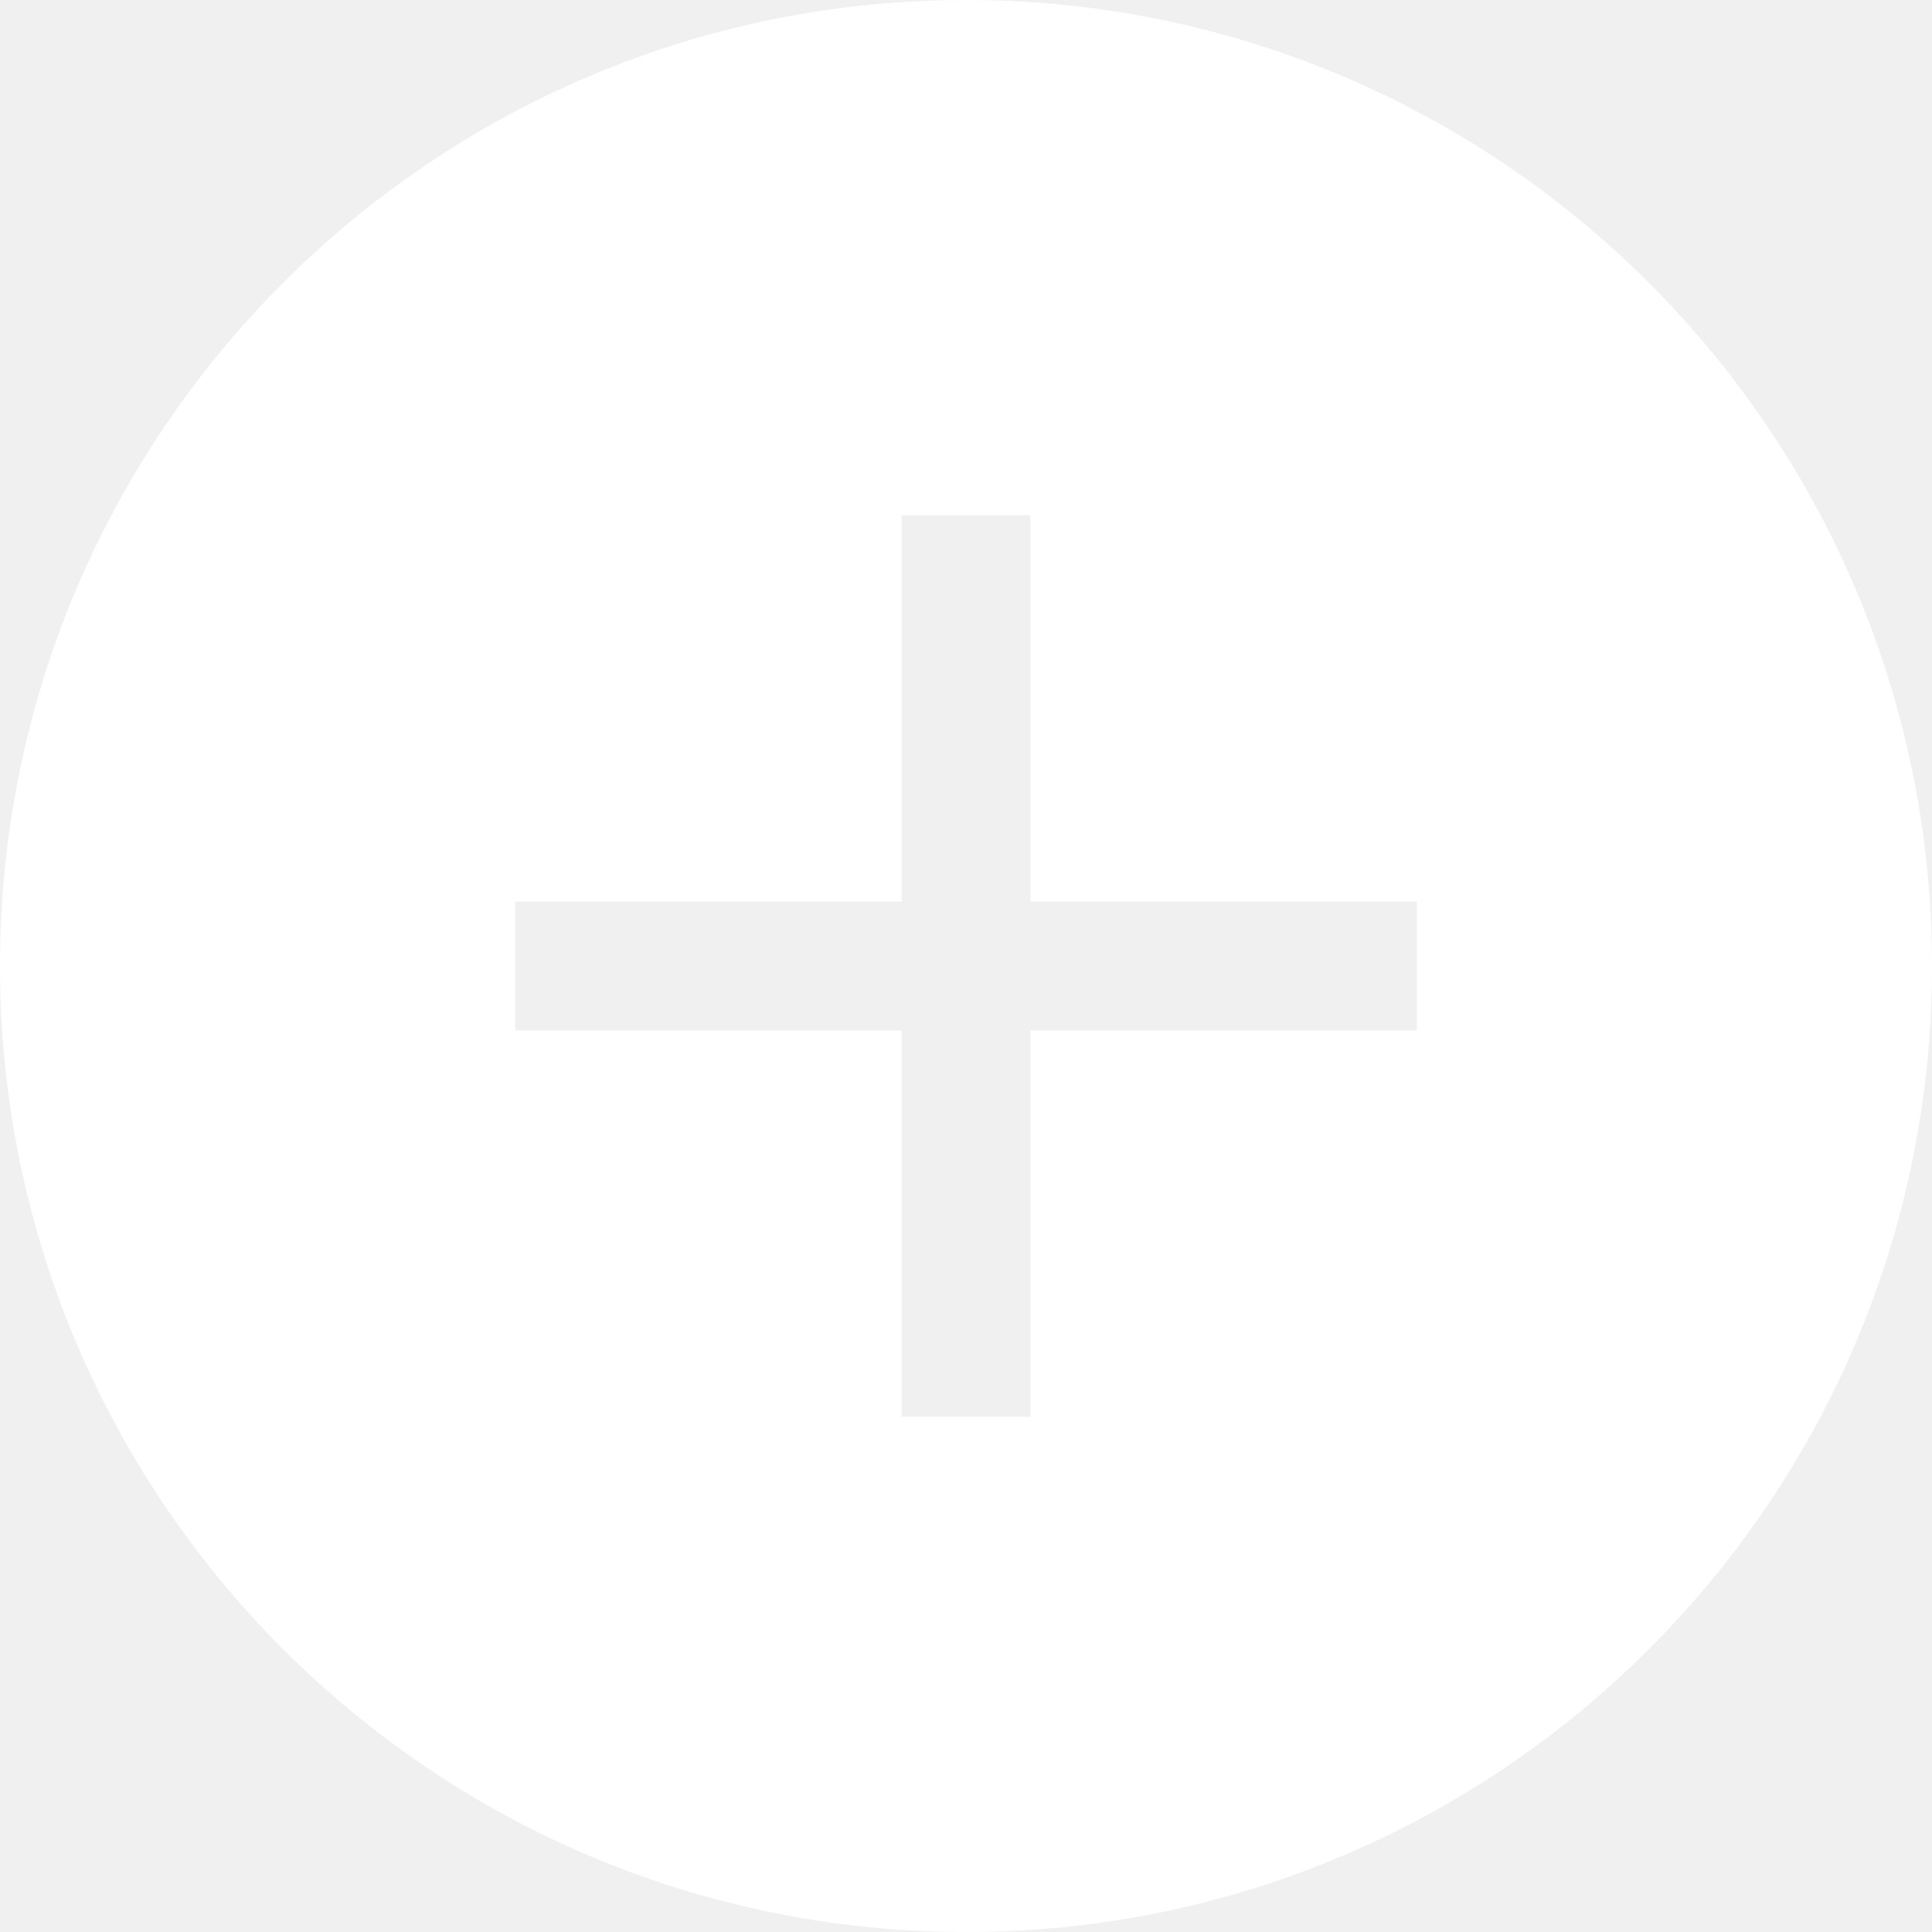
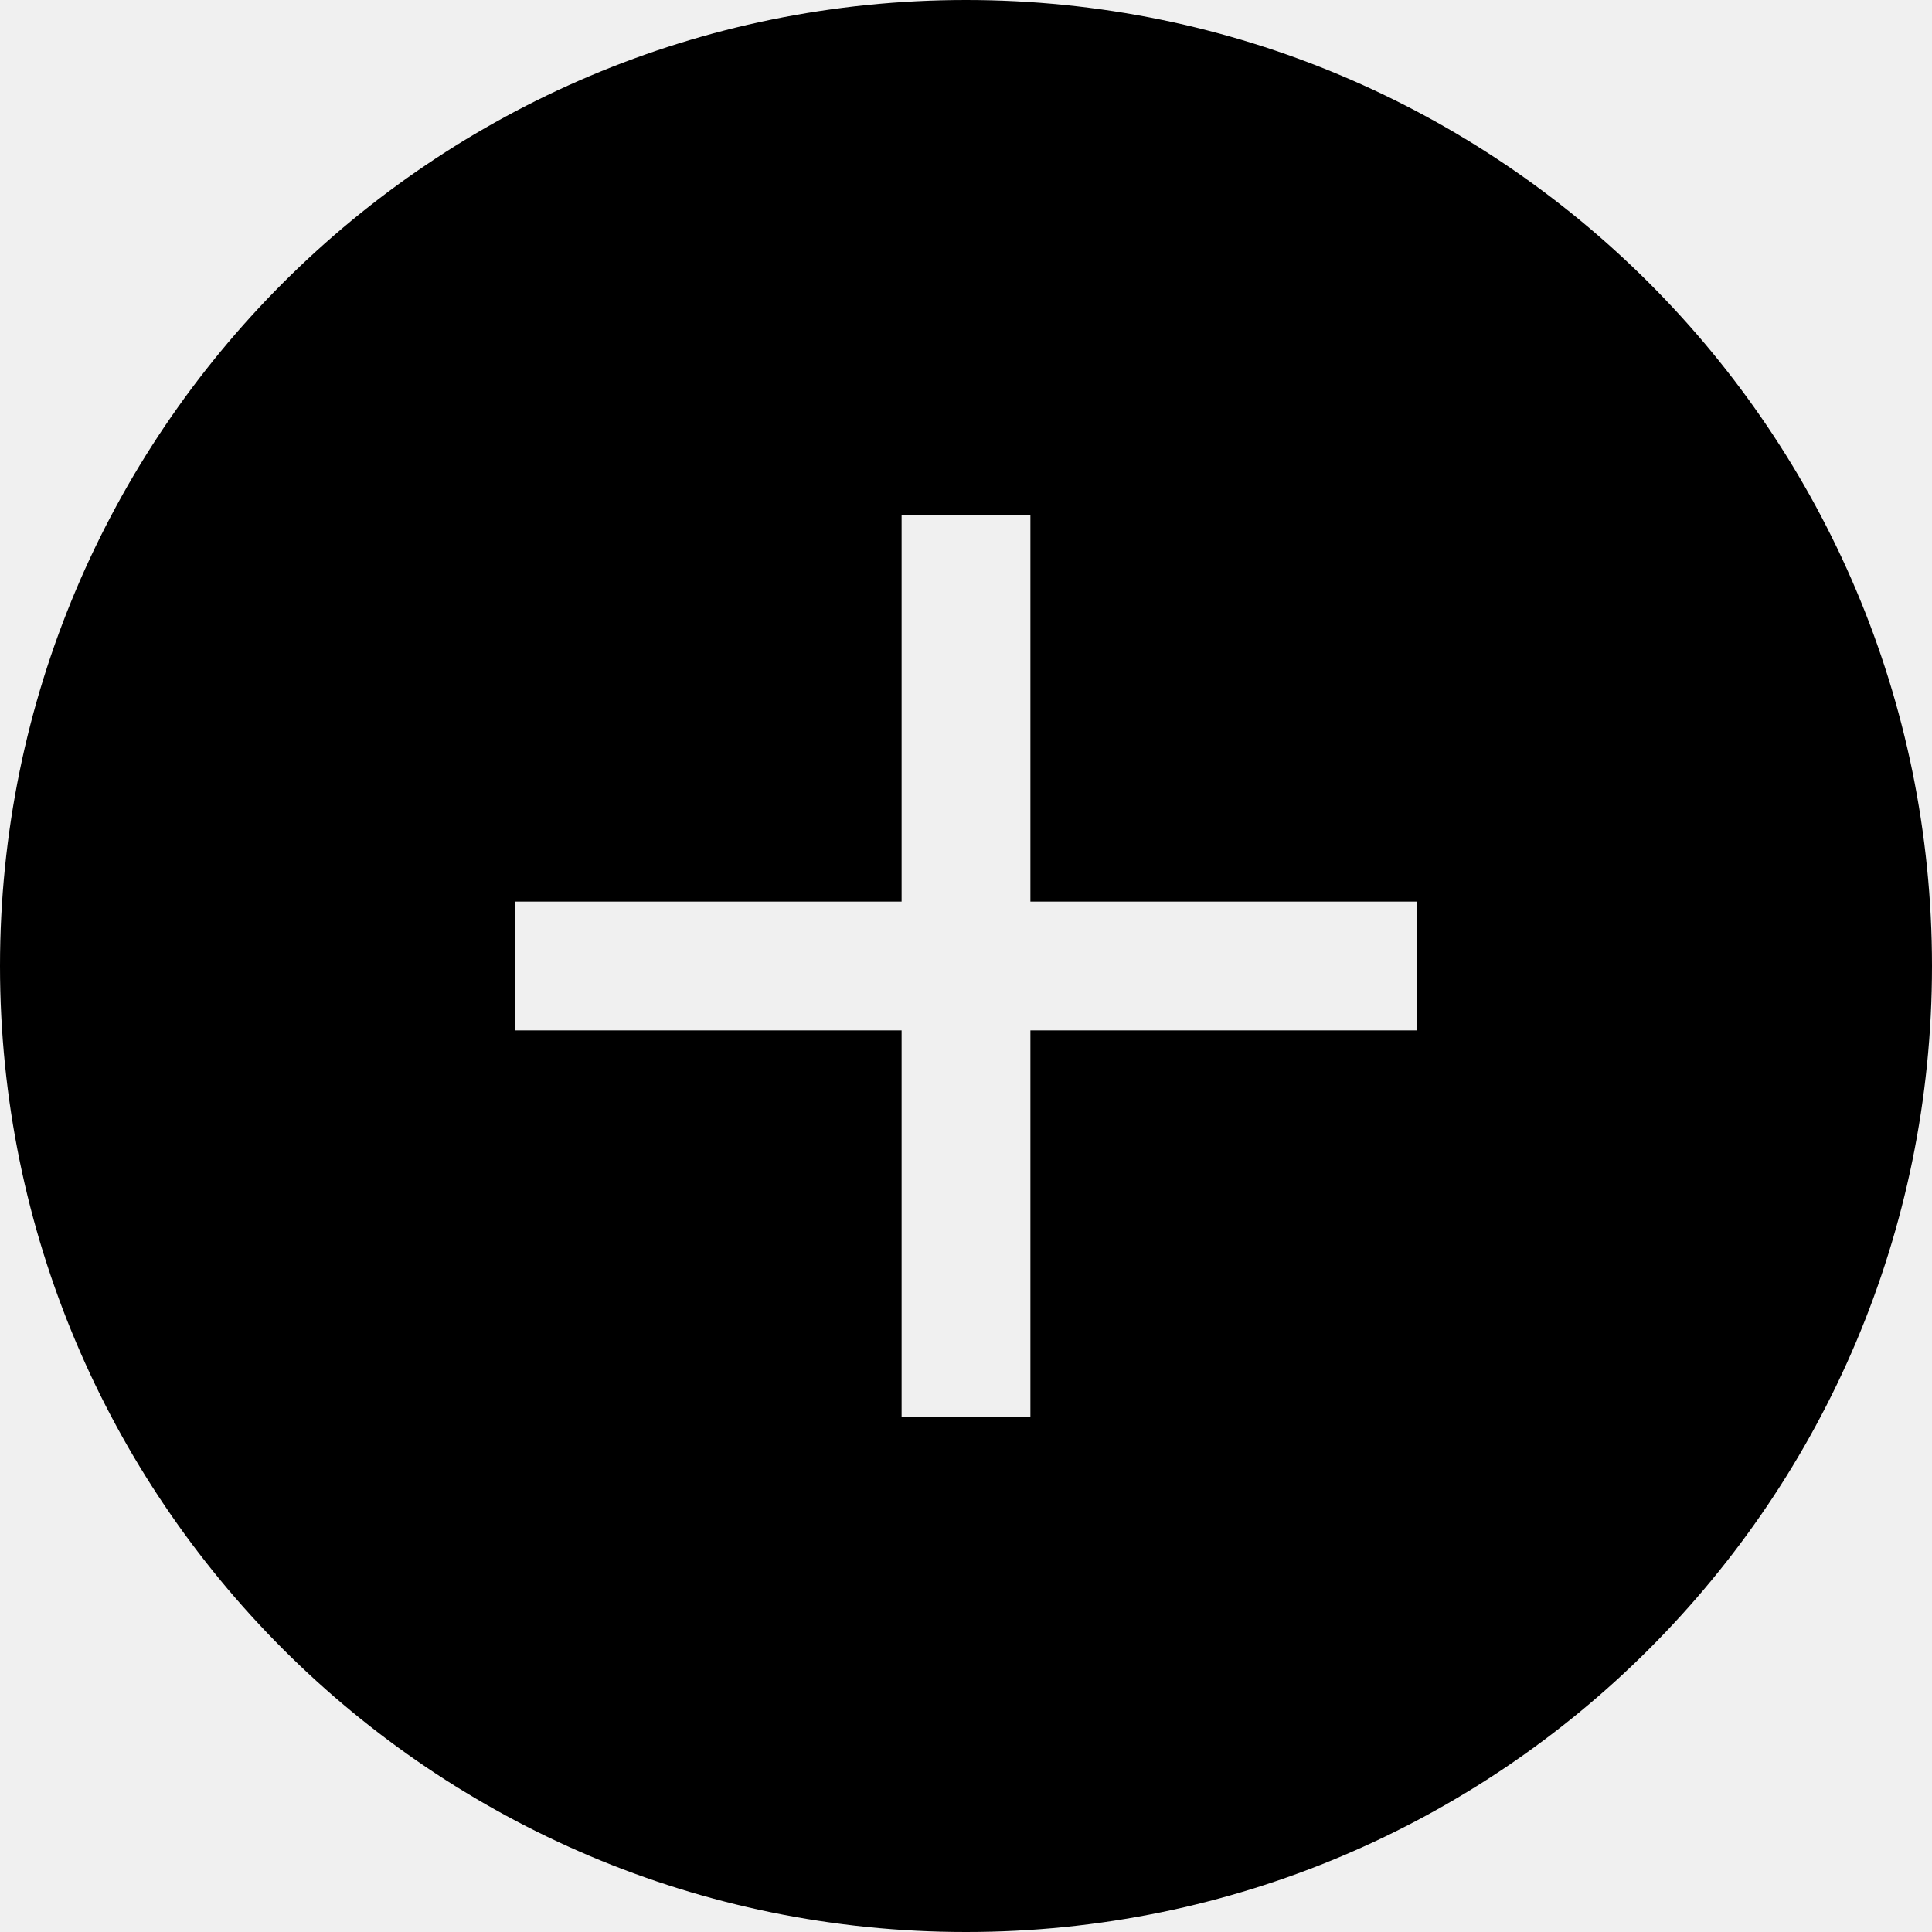
- <svg xmlns="http://www.w3.org/2000/svg" width="15" height="15" viewBox="0 0 15 15" fill="none">
-   <path fill-rule="evenodd" clip-rule="evenodd" d="M0 7.5C0 3.358 3.358 0 7.5 0C11.642 0 15 3.358 15 7.5C15 11.642 11.642 15 7.5 15C3.358 15 0 11.642 0 7.5ZM7 11V8H4V7H7V4H8V7H11V8H8V11H7Z" fill="#fff" />
+ <svg xmlns="http://www.w3.org/2000/svg" width="15" height="15" viewBox="0 0 15 15">
+   <path fill-rule="evenodd" clip-rule="evenodd" d="M0 7.5C0 3.358 3.358 0 7.5 0C11.642 0 15 3.358 15 7.5C15 11.642 11.642 15 7.5 15C3.358 15 0 11.642 0 7.5ZM7 11V8H4V7H7V4H8V7H11V8H8V11H7Z" />
</svg>
